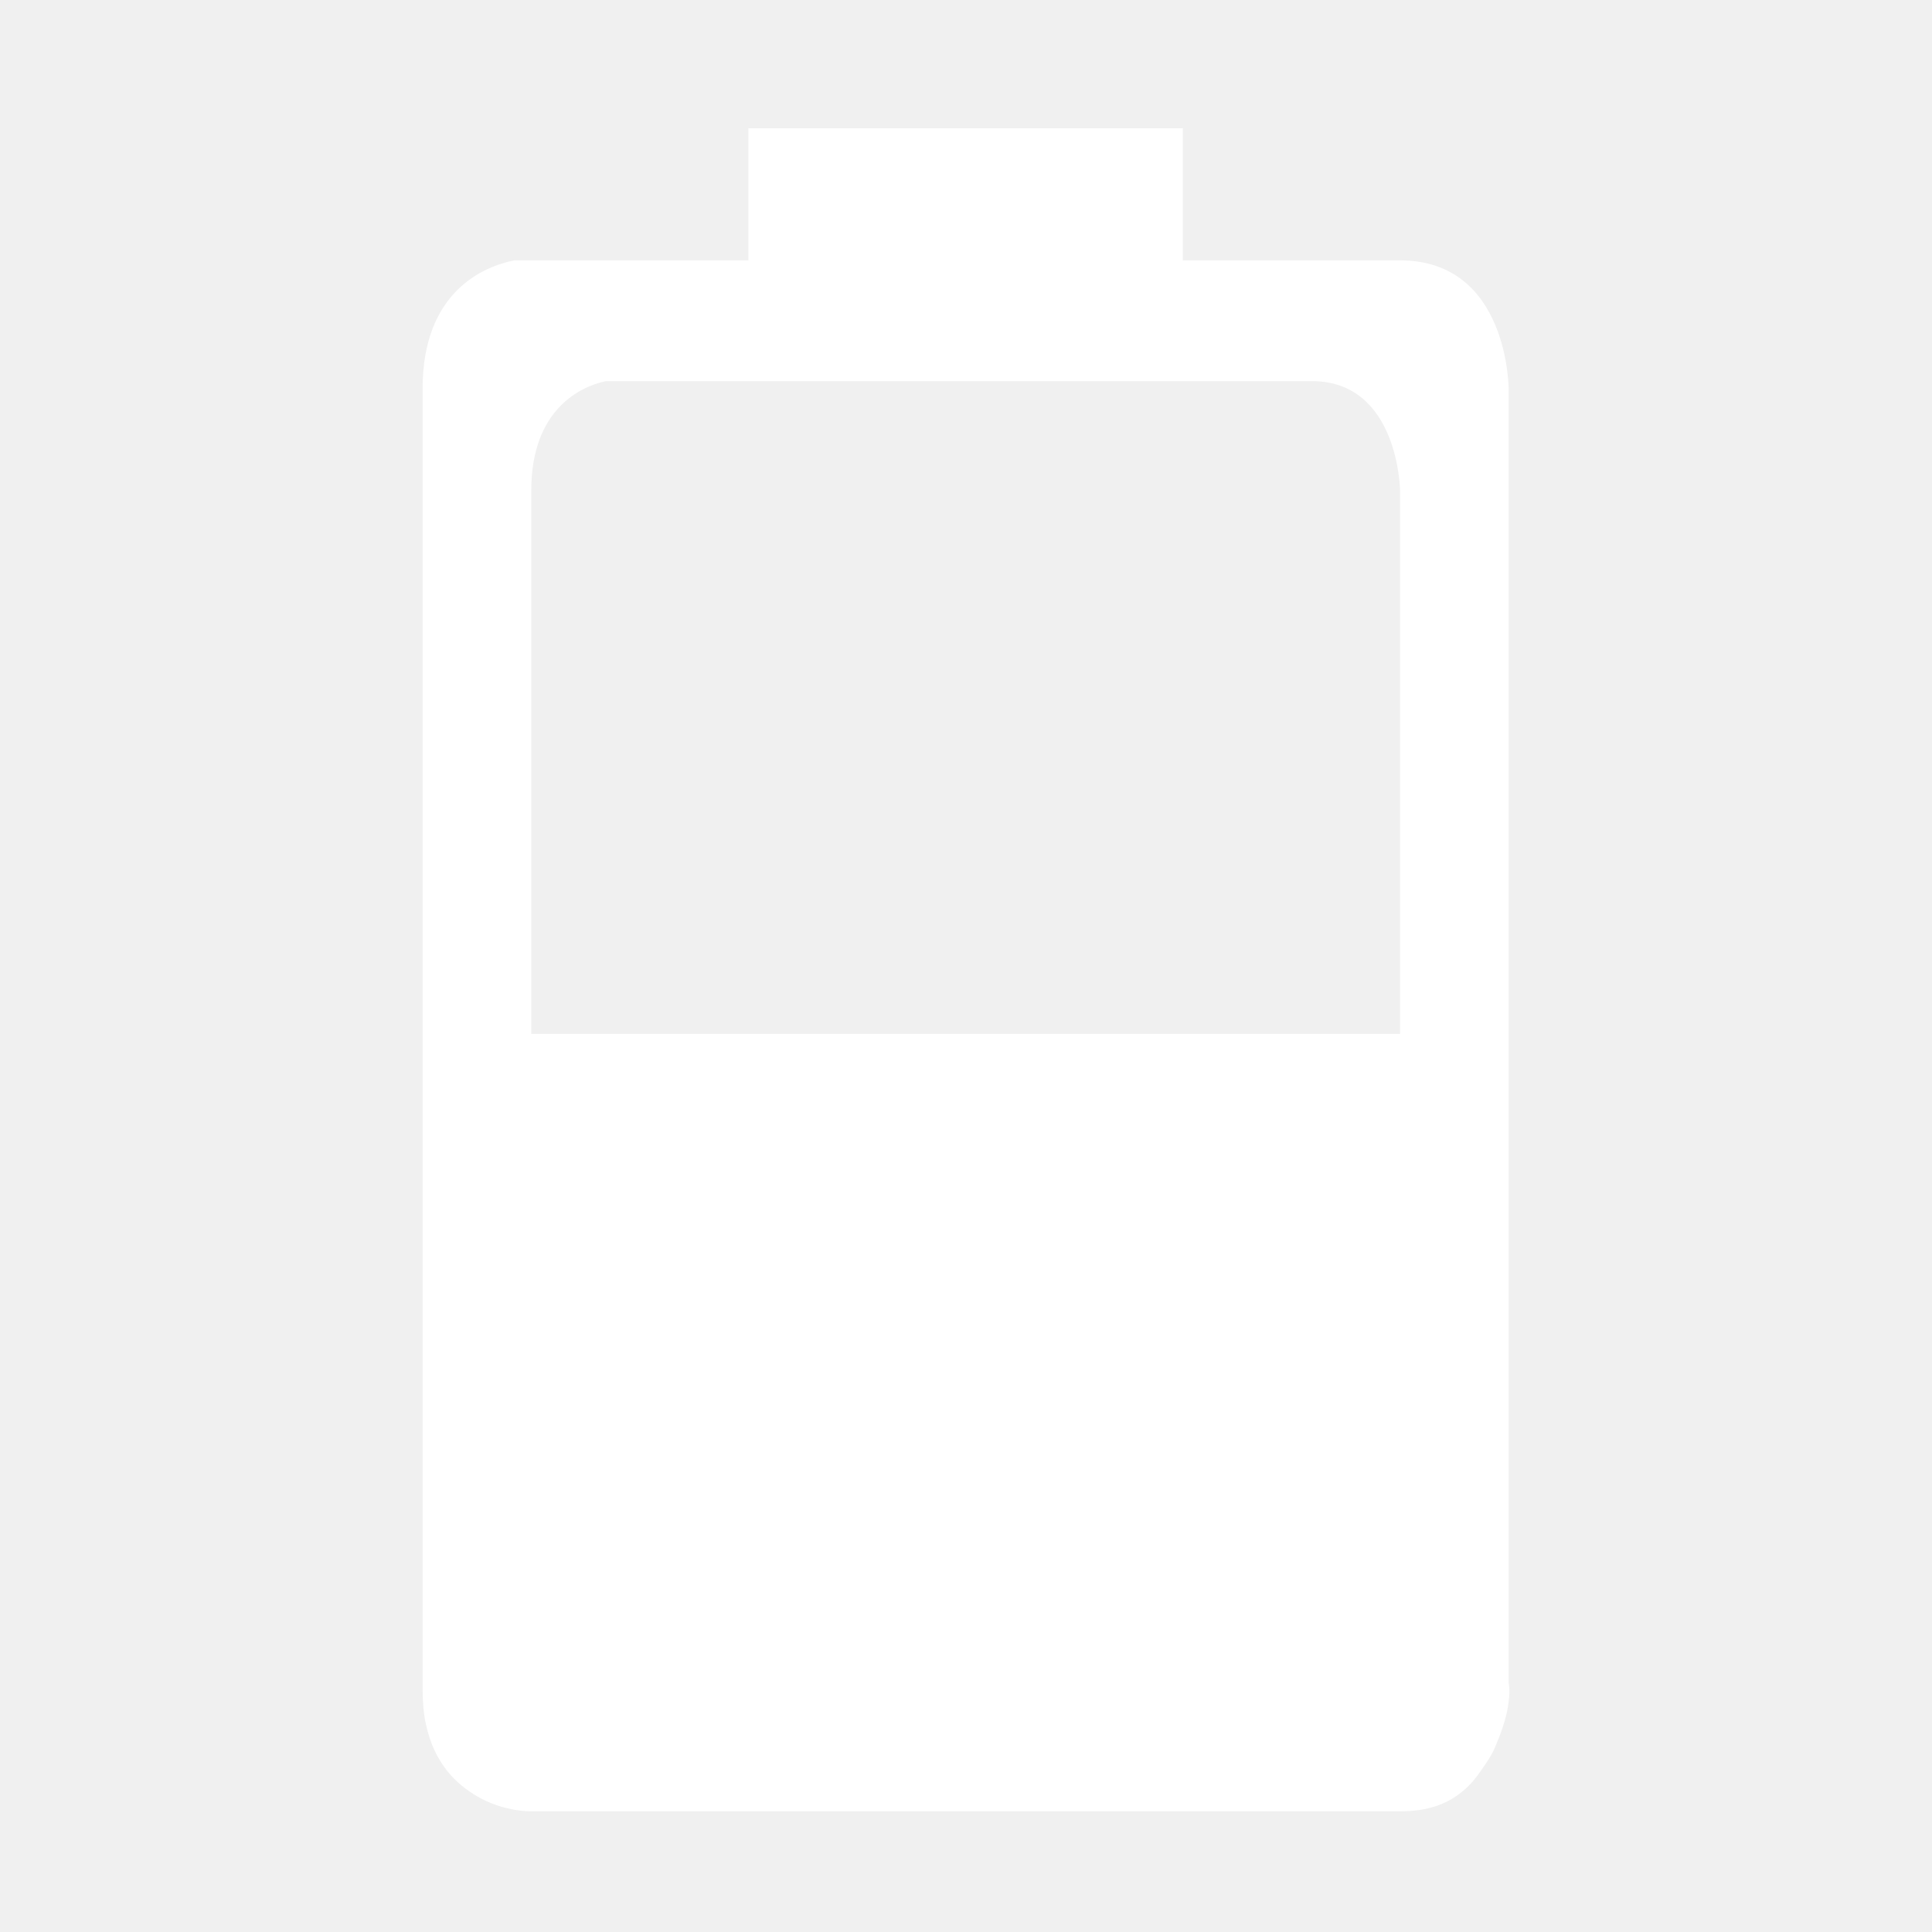
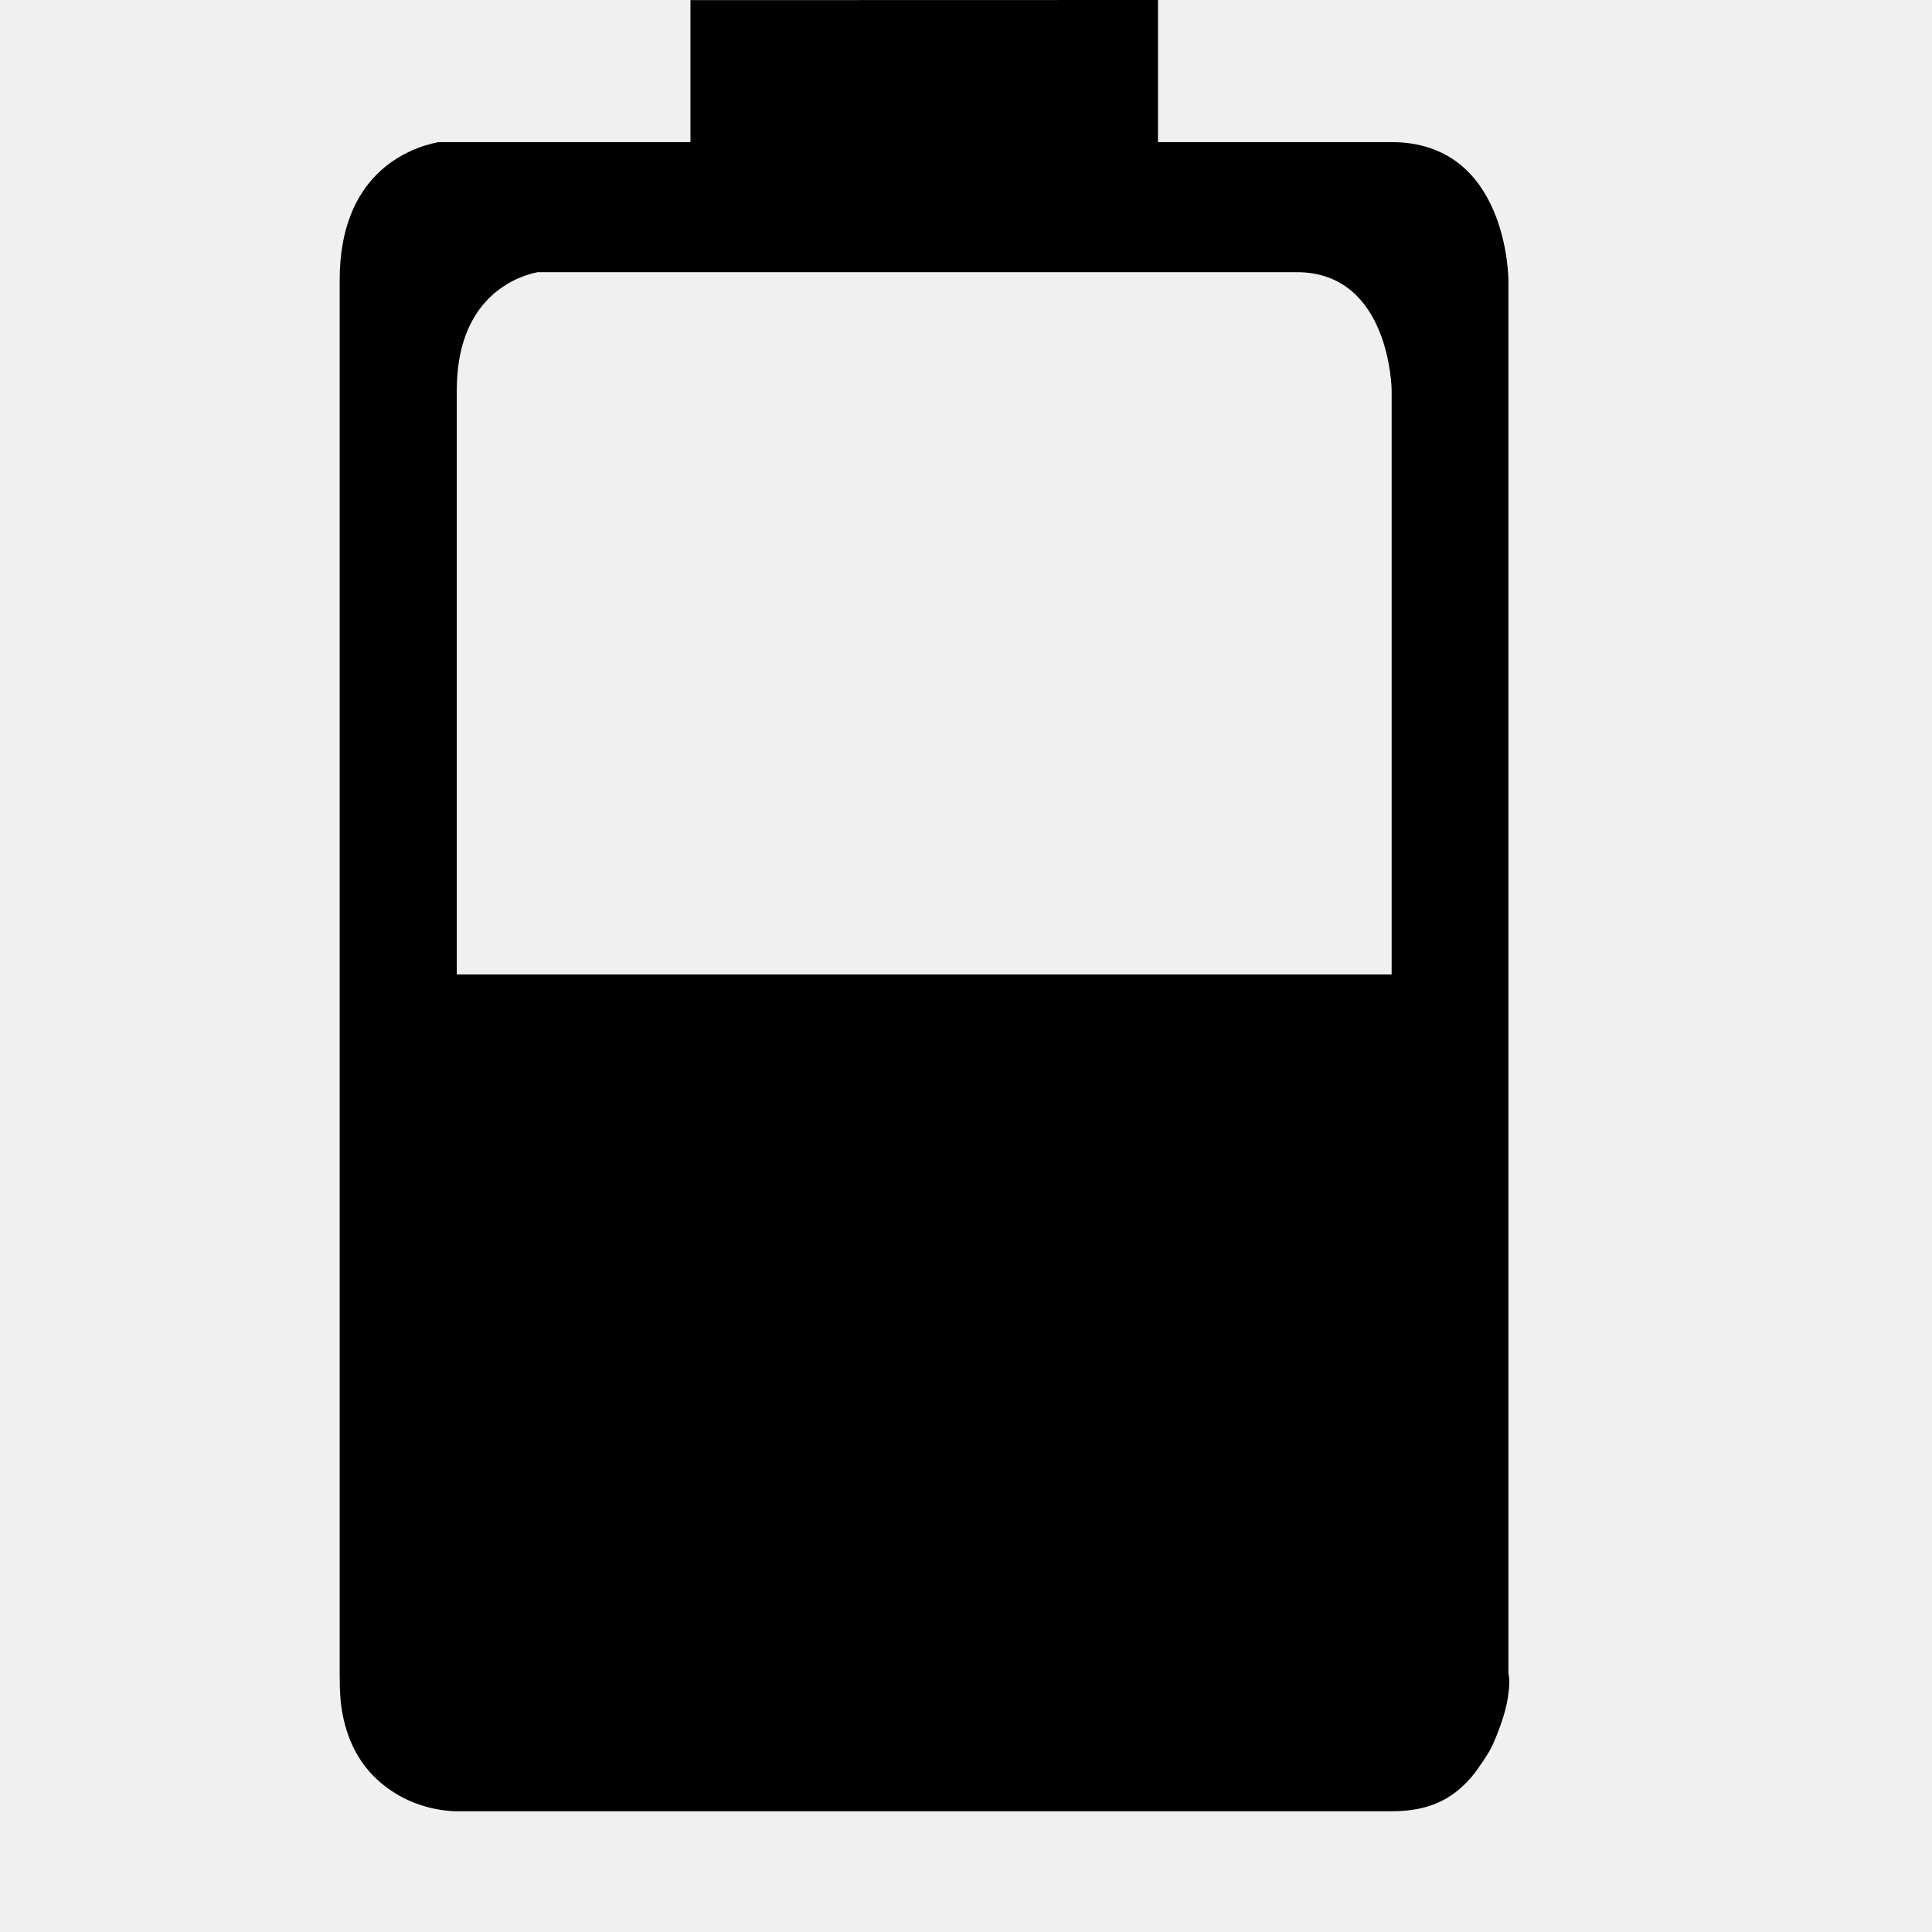
- <svg xmlns="http://www.w3.org/2000/svg" xmlns:ns1="http://www.openswatchbook.org/uri/2009/osb" width="16" version="1.1" style="enable-background:new" id="svg7384" height="16">
-   <defs id="defs7386">
-     <linearGradient ns1:paint="solid" id="linearGradient5606">
-       <stop style="stop-color:#000000;stop-opacity:1;" offset="0" id="stop5608" />
-     </linearGradient>
-     <filter id="filter7554" color-interpolation-filters="sRGB">
-       <feBlend mode="darken" in2="BackgroundImage" id="feBlend7556" />
-     </filter>
-   </defs>
-   <g transform="translate(-301.0002,368.0034)" style="display:inline" id="layer9">
-     <path id="path6030" d="m 307.198,-366.941 0,1.094 -1.939,0 c -0.253,0.05 -0.759,0.259 -0.759,1.062 l 0,5.344 0,5.375 c 0,0.134 0.004,0.241 0.028,0.344 0.07,0.323 0.248,0.492 0.422,0.594 0.225,0.132 0.45,0.125 0.45,0.125 l 7.195,0 c 0.225,0 0.379,-0.056 0.506,-0.156 0.07,-0.055 0.122,-0.118 0.169,-0.188 0.044,-0.063 0.084,-0.121 0.112,-0.188 0.066,-0.155 0.101,-0.273 0.112,-0.375 0.014,-0.1 0,-0.156 0,-0.156 l 0,-5.375 0,-5.344 c 0,0 0,-1.062 -0.899,-1.062 l -1.799,0 0,-1.094 -3.598,0 z m -1.18,2.094 c 1.908,0 3.907,-2e-5 5.846,0 0.72,0 0.731,0.906 0.731,0.906 l 0,4.5 -7.195,0 0,-4.5 c 0,-0.679 0.416,-0.864 0.618,-0.906 z" style="fill:#ffffff;fill-opacity:1;stroke:none" />
-   </g>
-   <g transform="translate(-301.0002,368.0034)" style="display:inline;filter:url(#filter7554)" id="layer10" />
-   <g transform="translate(-60,-248.9966)" style="display:inline" id="layer1" />
-   <g transform="translate(-301.0002,368.0034)" style="display:inline" id="layer14" />
-   <g transform="translate(-301.0002,368.0034)" style="display:inline" id="layer15" />
-   <g transform="translate(-301.0002,368.0034)" style="display:inline" id="g71291" />
-   <g transform="translate(-60,-98.99664)" style="display:inline" id="layer2" />
-   <g transform="translate(-60,-98.99664)" style="display:inline" id="g6058" />
-   <g transform="translate(-301.0002,368.0034)" style="display:inline" id="layer12" />
+ <svg xmlns="http://www.w3.org/2000/svg" width="16" height="16">
+   <path d="M5.718.001v1.176H3.63c-.272.054-.817.28-.817 1.143v11.536c0 .144.005.26.03.37.076.348.268.53.455.64.242.14.484.134.484.134h7.743c.241 0 .408-.06.544-.169a.9.9 0 0 0 .182-.201c.047-.068.09-.13.121-.203.07-.166.108-.292.12-.403.016-.108 0-.168 0-.168V2.32s0-1.143-.968-1.143H9.59V0Zm-1.27 2.253h6.291c.775 0 .786.975.786.975V8.07H3.783V3.23c0-.73.448-.93.665-.975" />
</svg>
